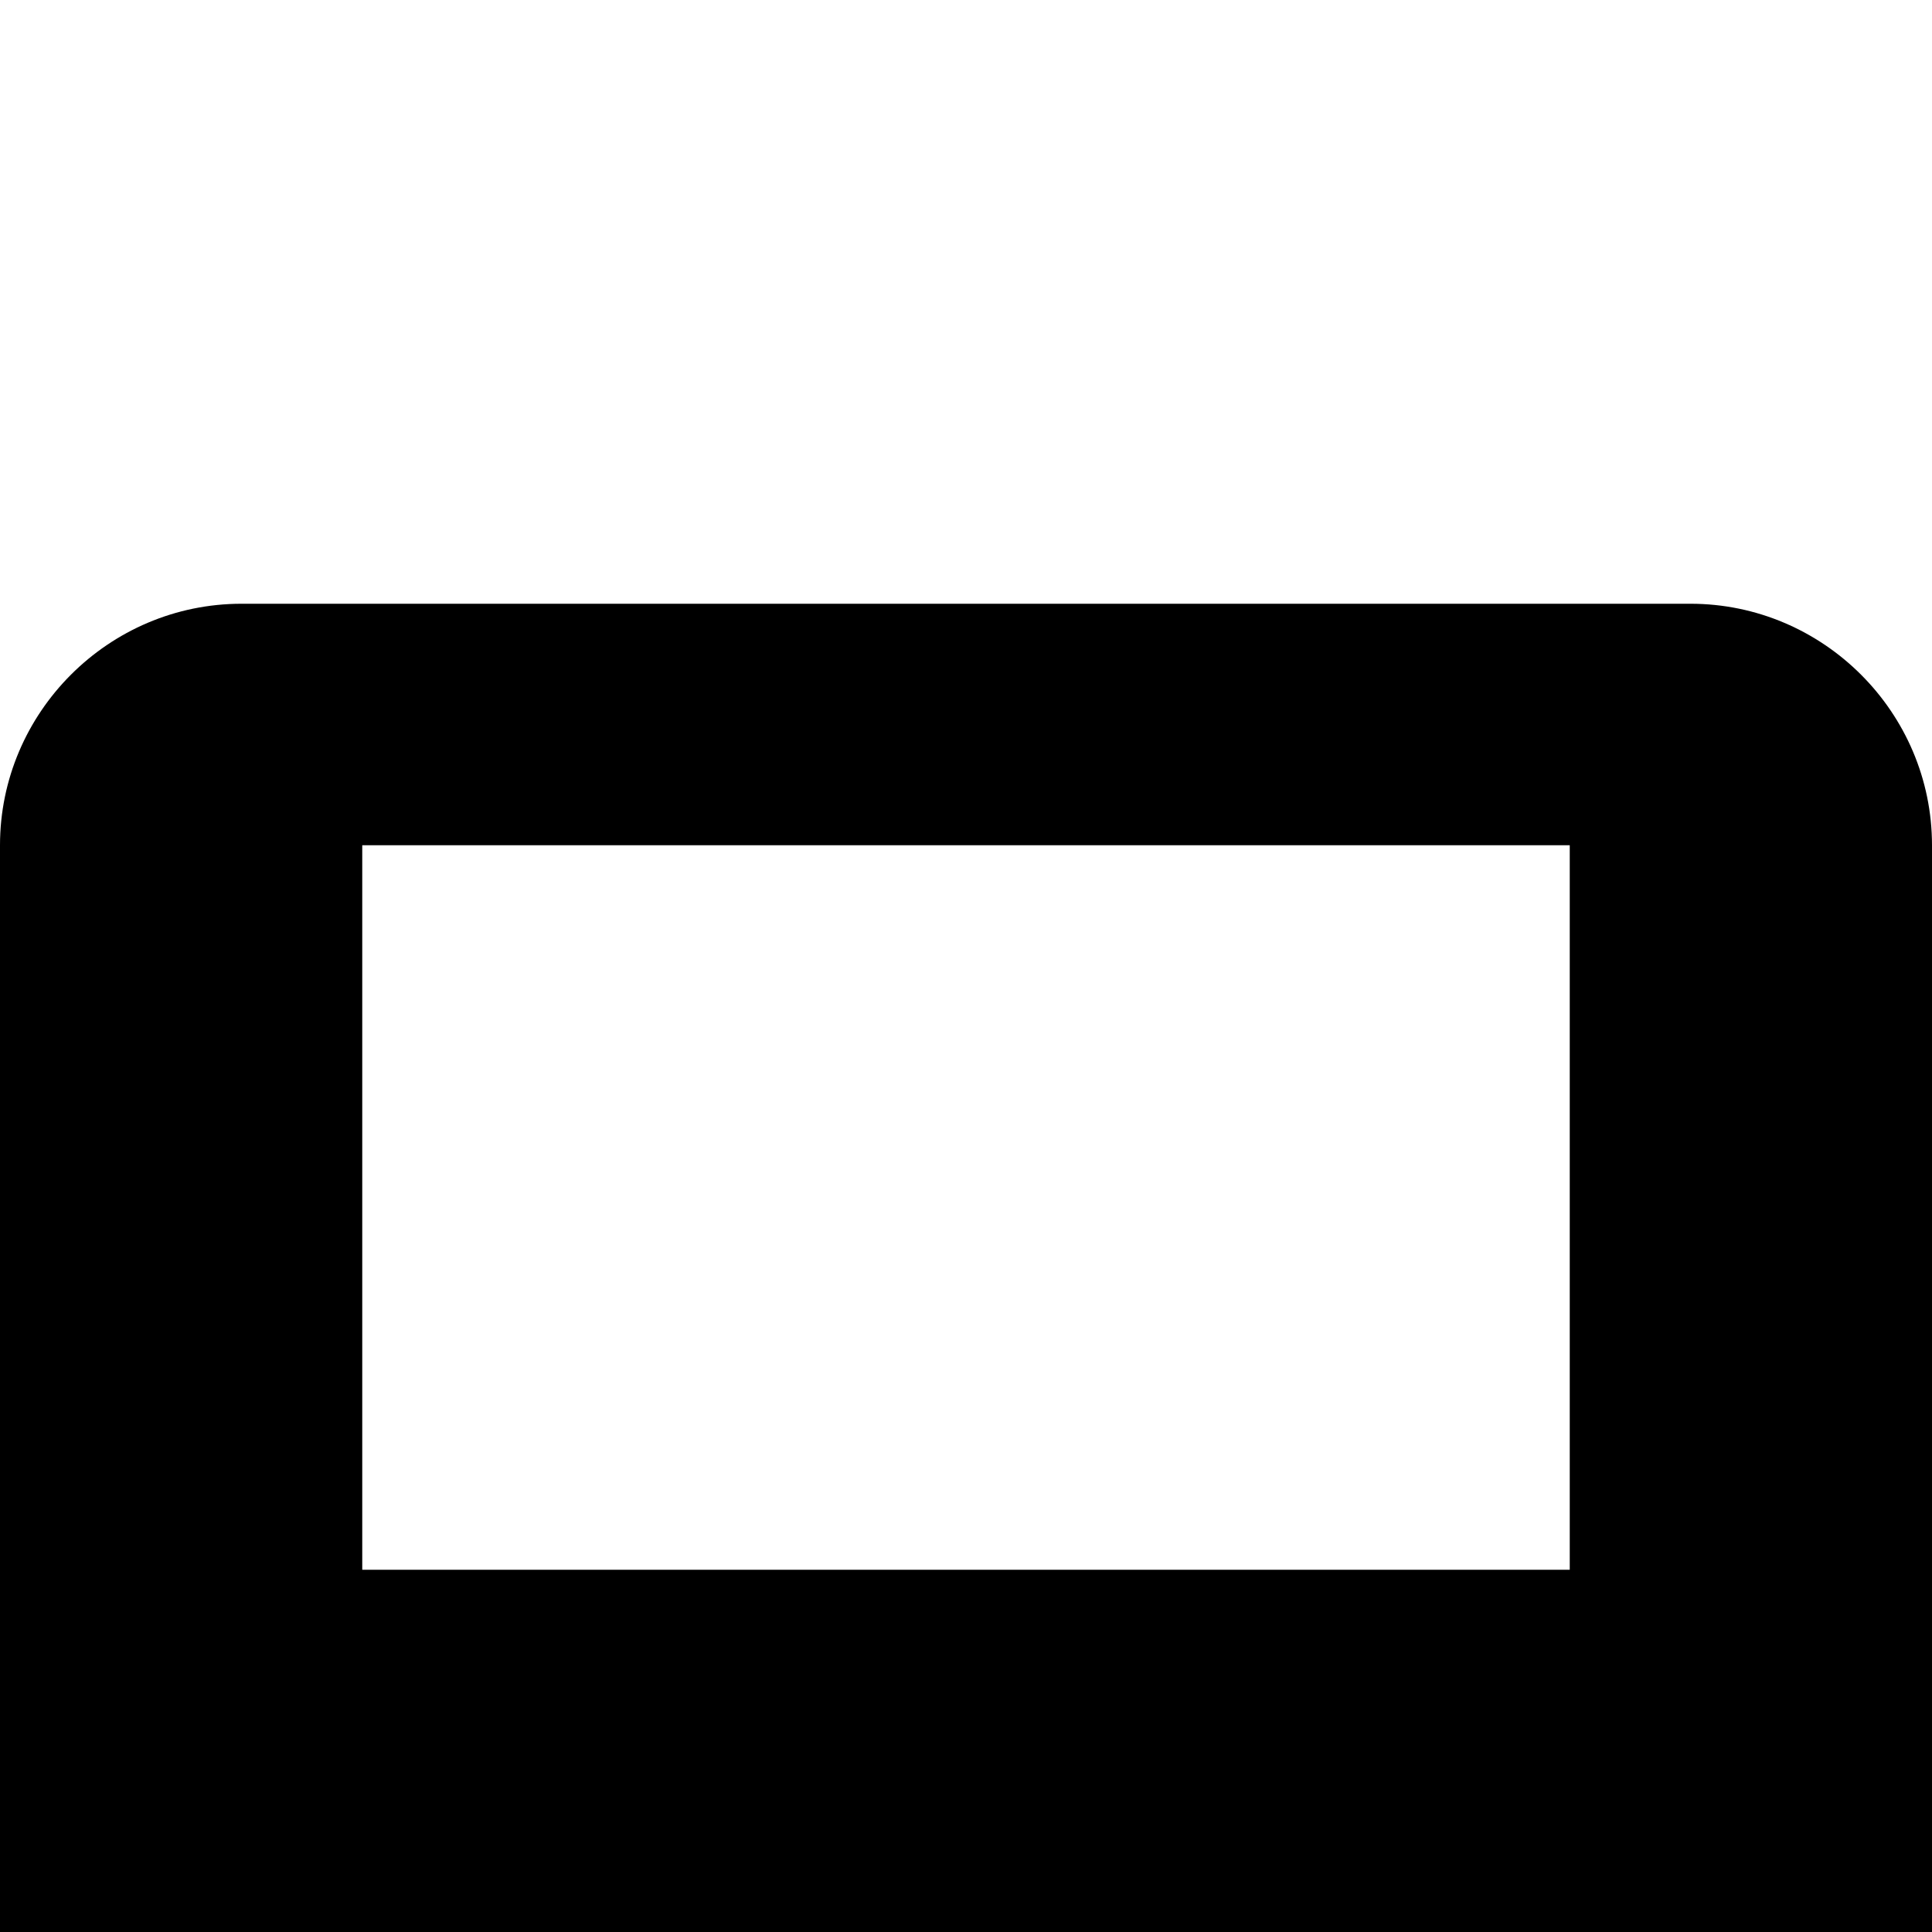
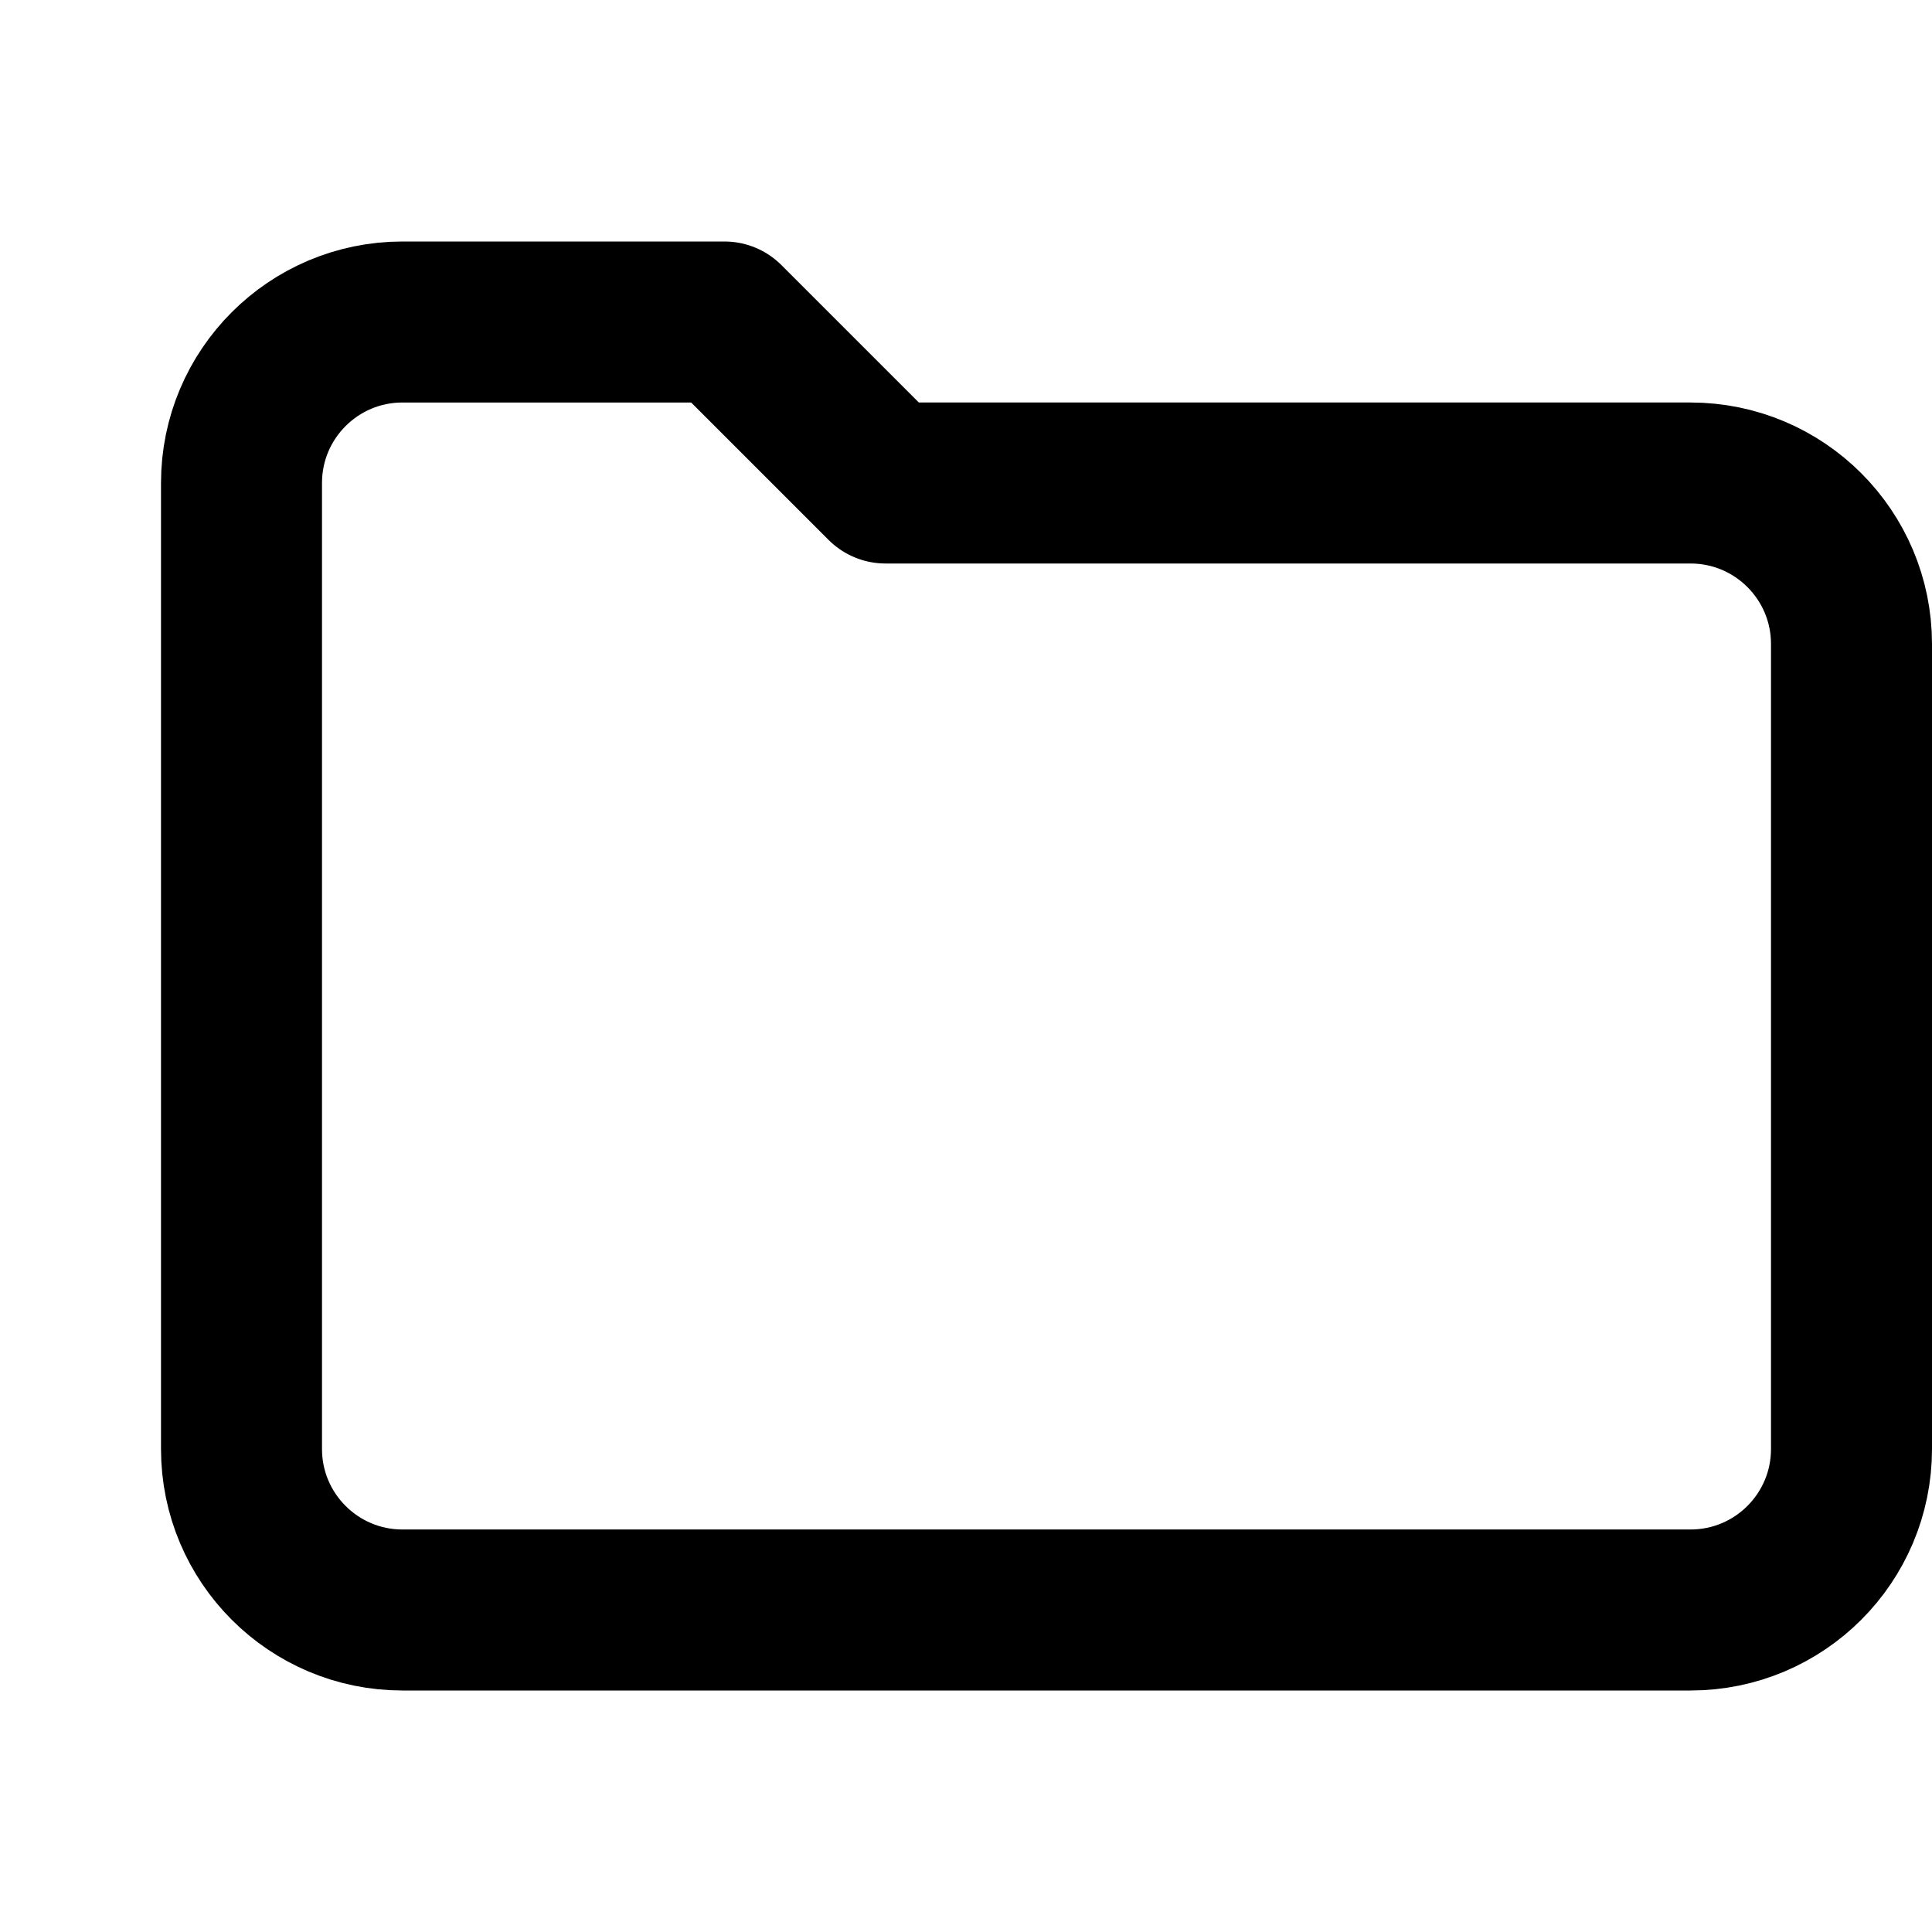
- <svg xmlns="http://www.w3.org/2000/svg" width="16" height="16" viewBox="0 0 16 16">
-   <path fill="#000000" d="M14 5H2c-1.1 0-2 .9-2 2v9c0 1.1.9 2 2 2h12c1.1 0 2-.9 2-2V7c0-1.1-.9-2-2-2zM13 13H3V7h10v6z" />
+ <svg xmlns="http://www.w3.org/2000/svg" viewBox="0 0 24 24" fill="none" stroke="currentColor" stroke-width="2" stroke-linecap="round" stroke-linejoin="round">
+   <path d="M3 6a2 2 0 0 1 2-2h4l2 2h10a2 2 0 0 1 2 2v10a2 2 0 0 1-2 2H5a2 2 0 0 1-2-2z" />
</svg>
